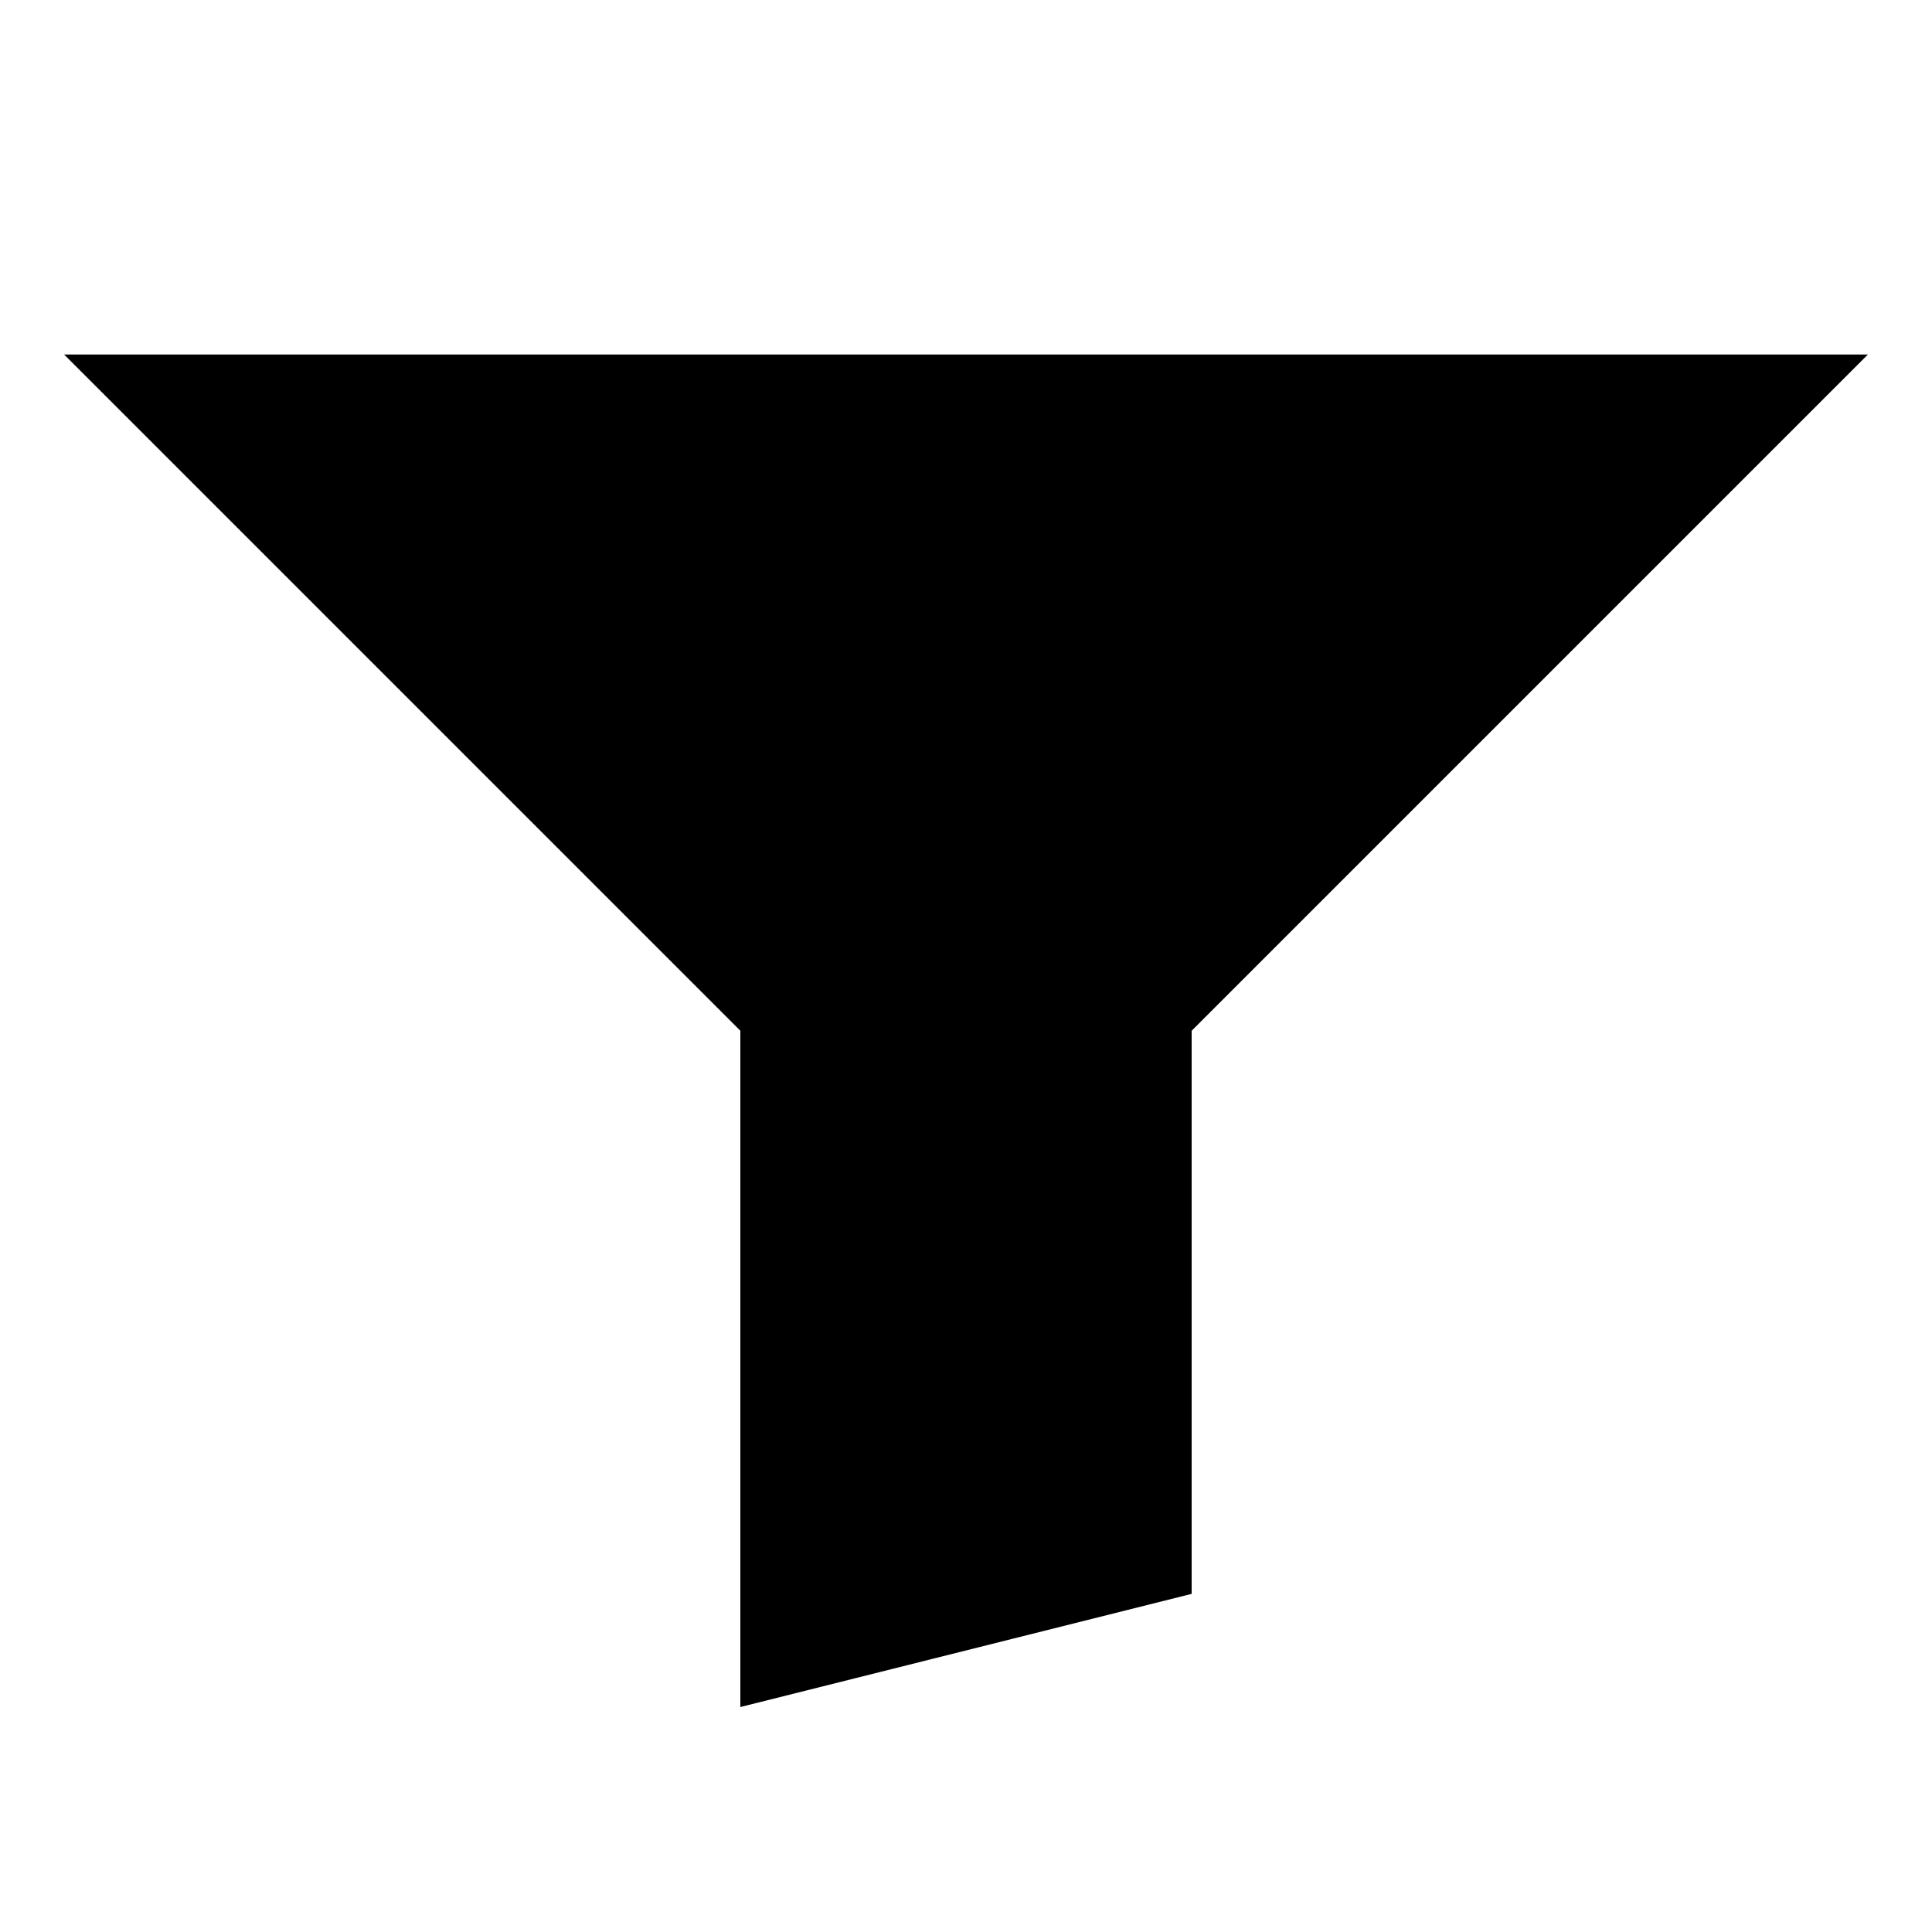
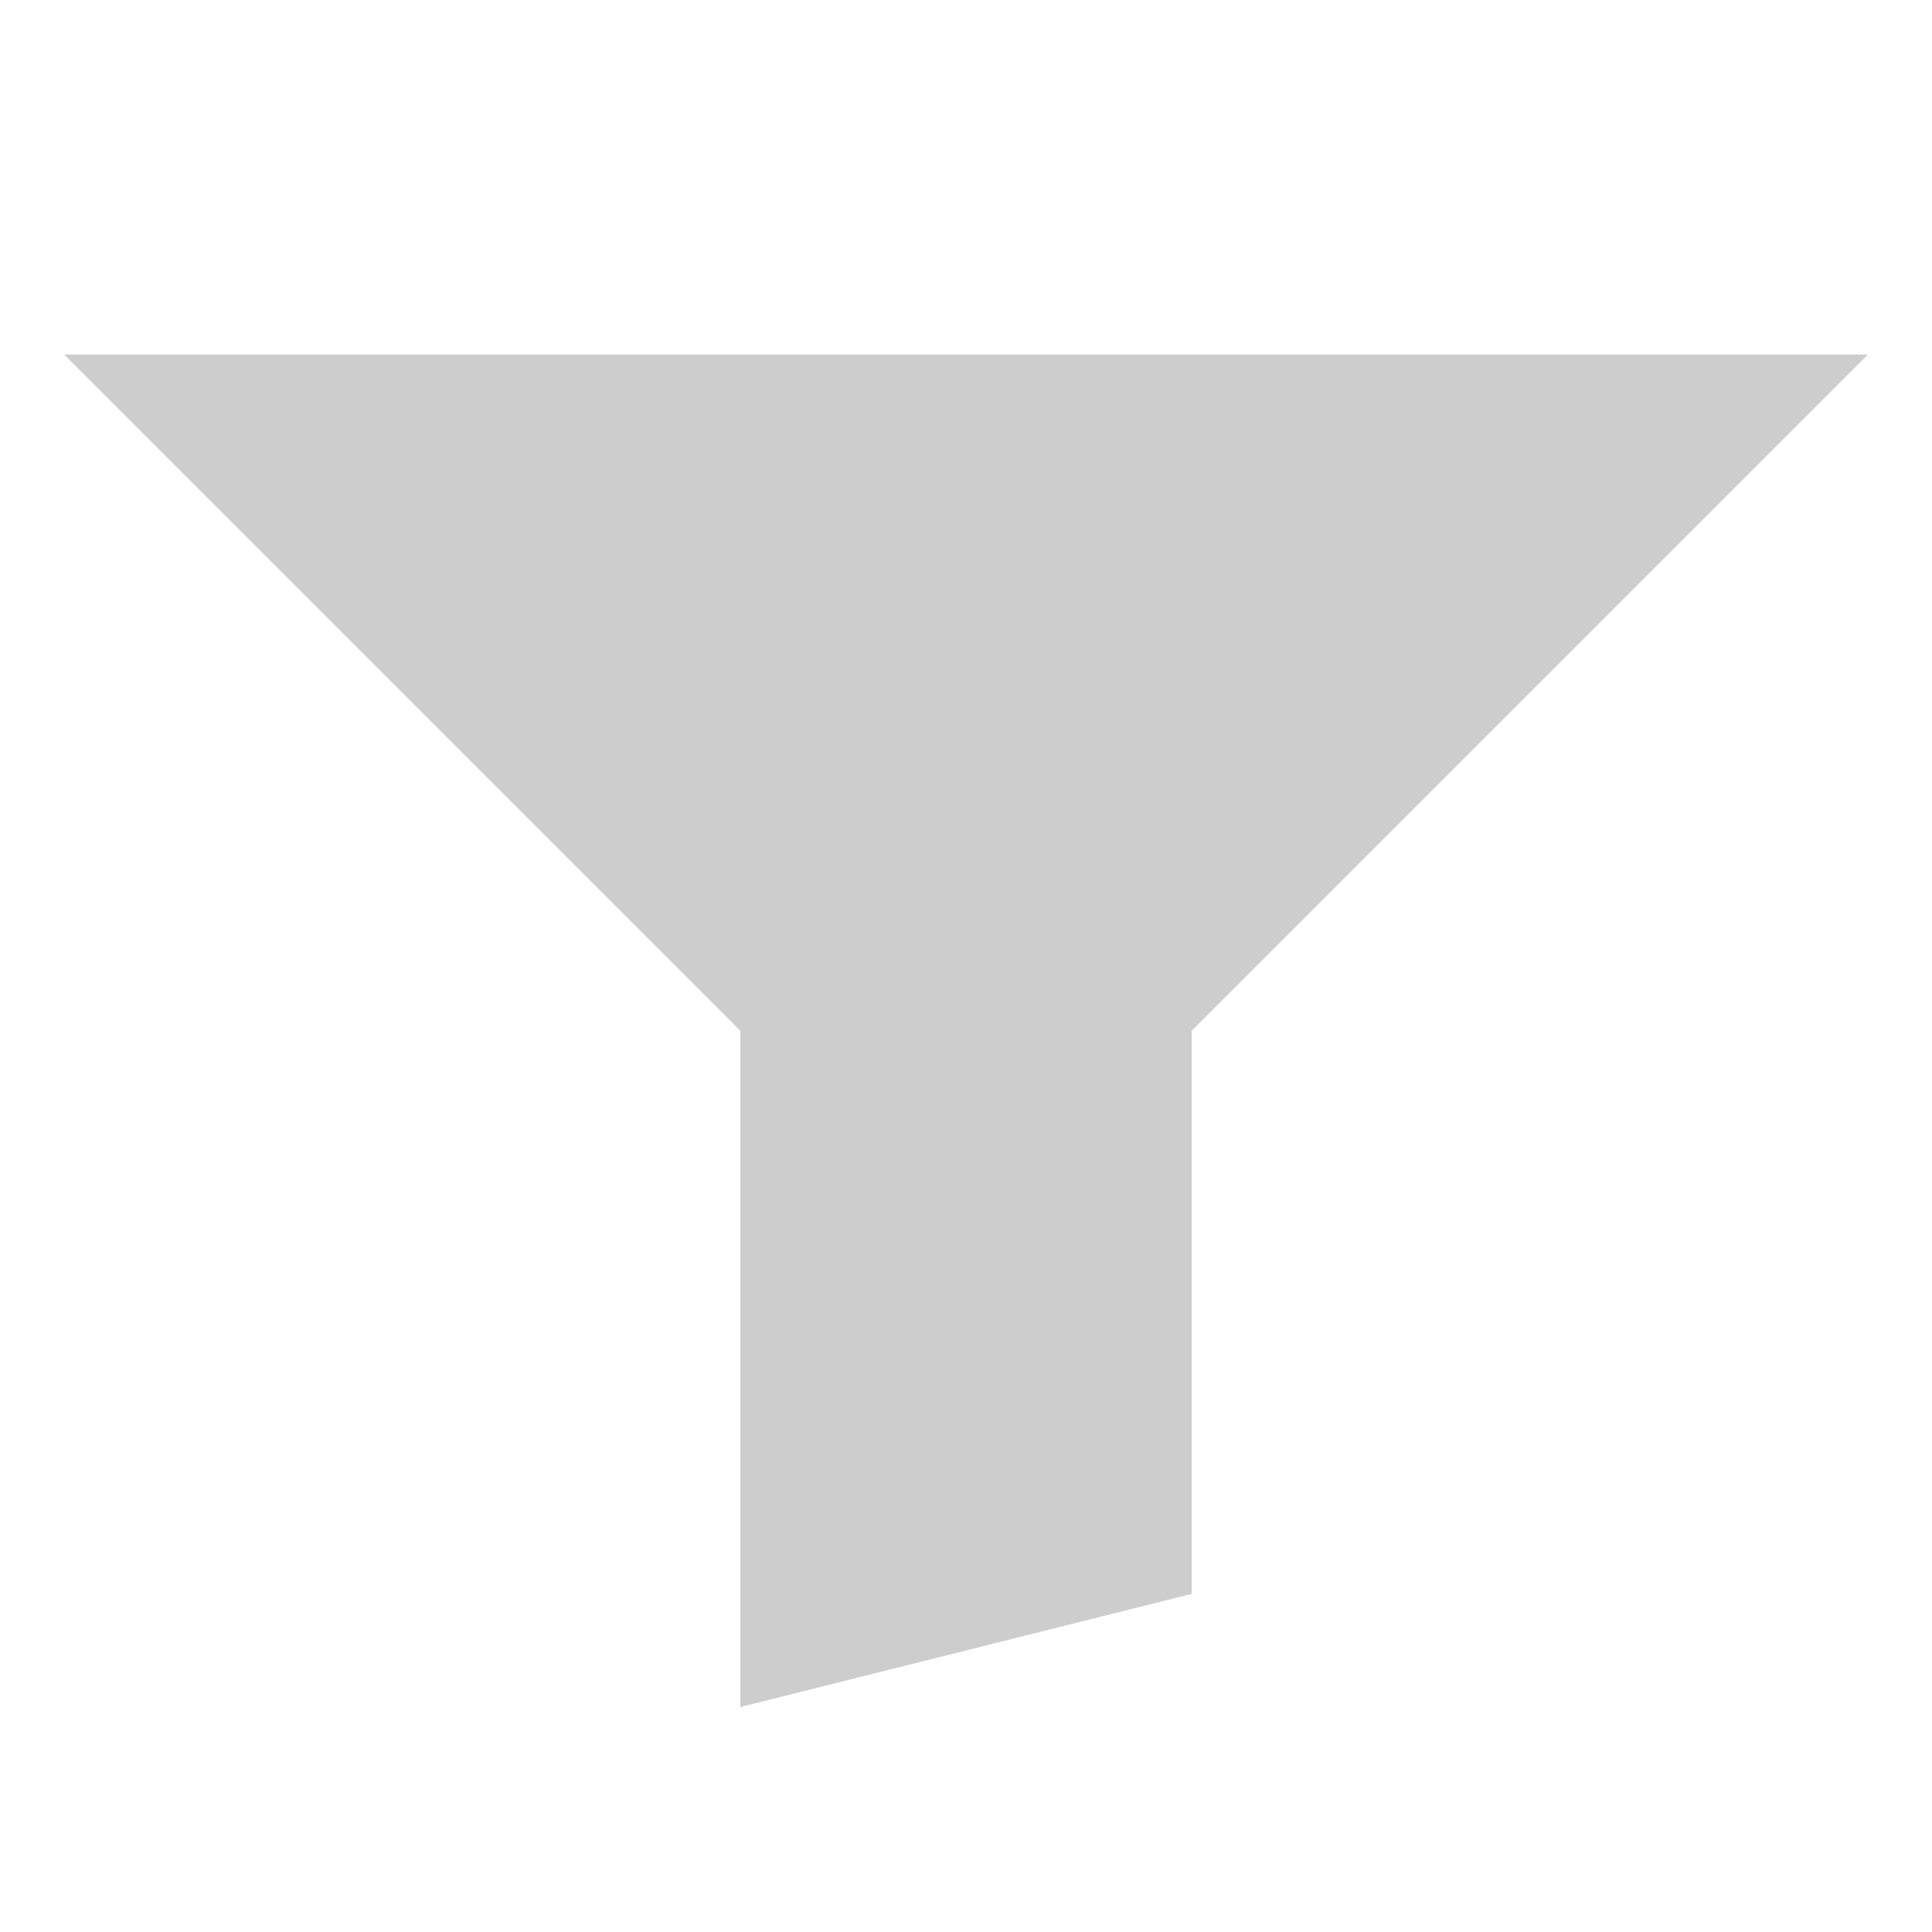
- <svg xmlns="http://www.w3.org/2000/svg" version="1.1" id="Capa_1" x="0px" y="0px" viewBox="0 0 141.7 141.7" enable-background="new 0 0 141.7 141.7" xml:space="preserve">
+ <svg xmlns="http://www.w3.org/2000/svg" version="1.1" id="Capa_1" x="0px" y="0px" viewBox="-234 326.3 141.7 141.7" style="enable-background:new -234 326.3 141.7 141.7;" xml:space="preserve">
+   <style type="text/css">
+ 	.st0{fill:#CDCDCD;}
+ </style>
  <g>
-     <path d="M4.7,26l49.6,49.6v49.6l33.1-8.3V75.6L137,26C137,26,4.7,26,4.7,26z" />
+     <path class="st0" d="M-229.3,352.3l49.6,49.6v49.6l33.1-8.3v-41.3l49.6-49.6H-229.3z" />
  </g>
</svg>
